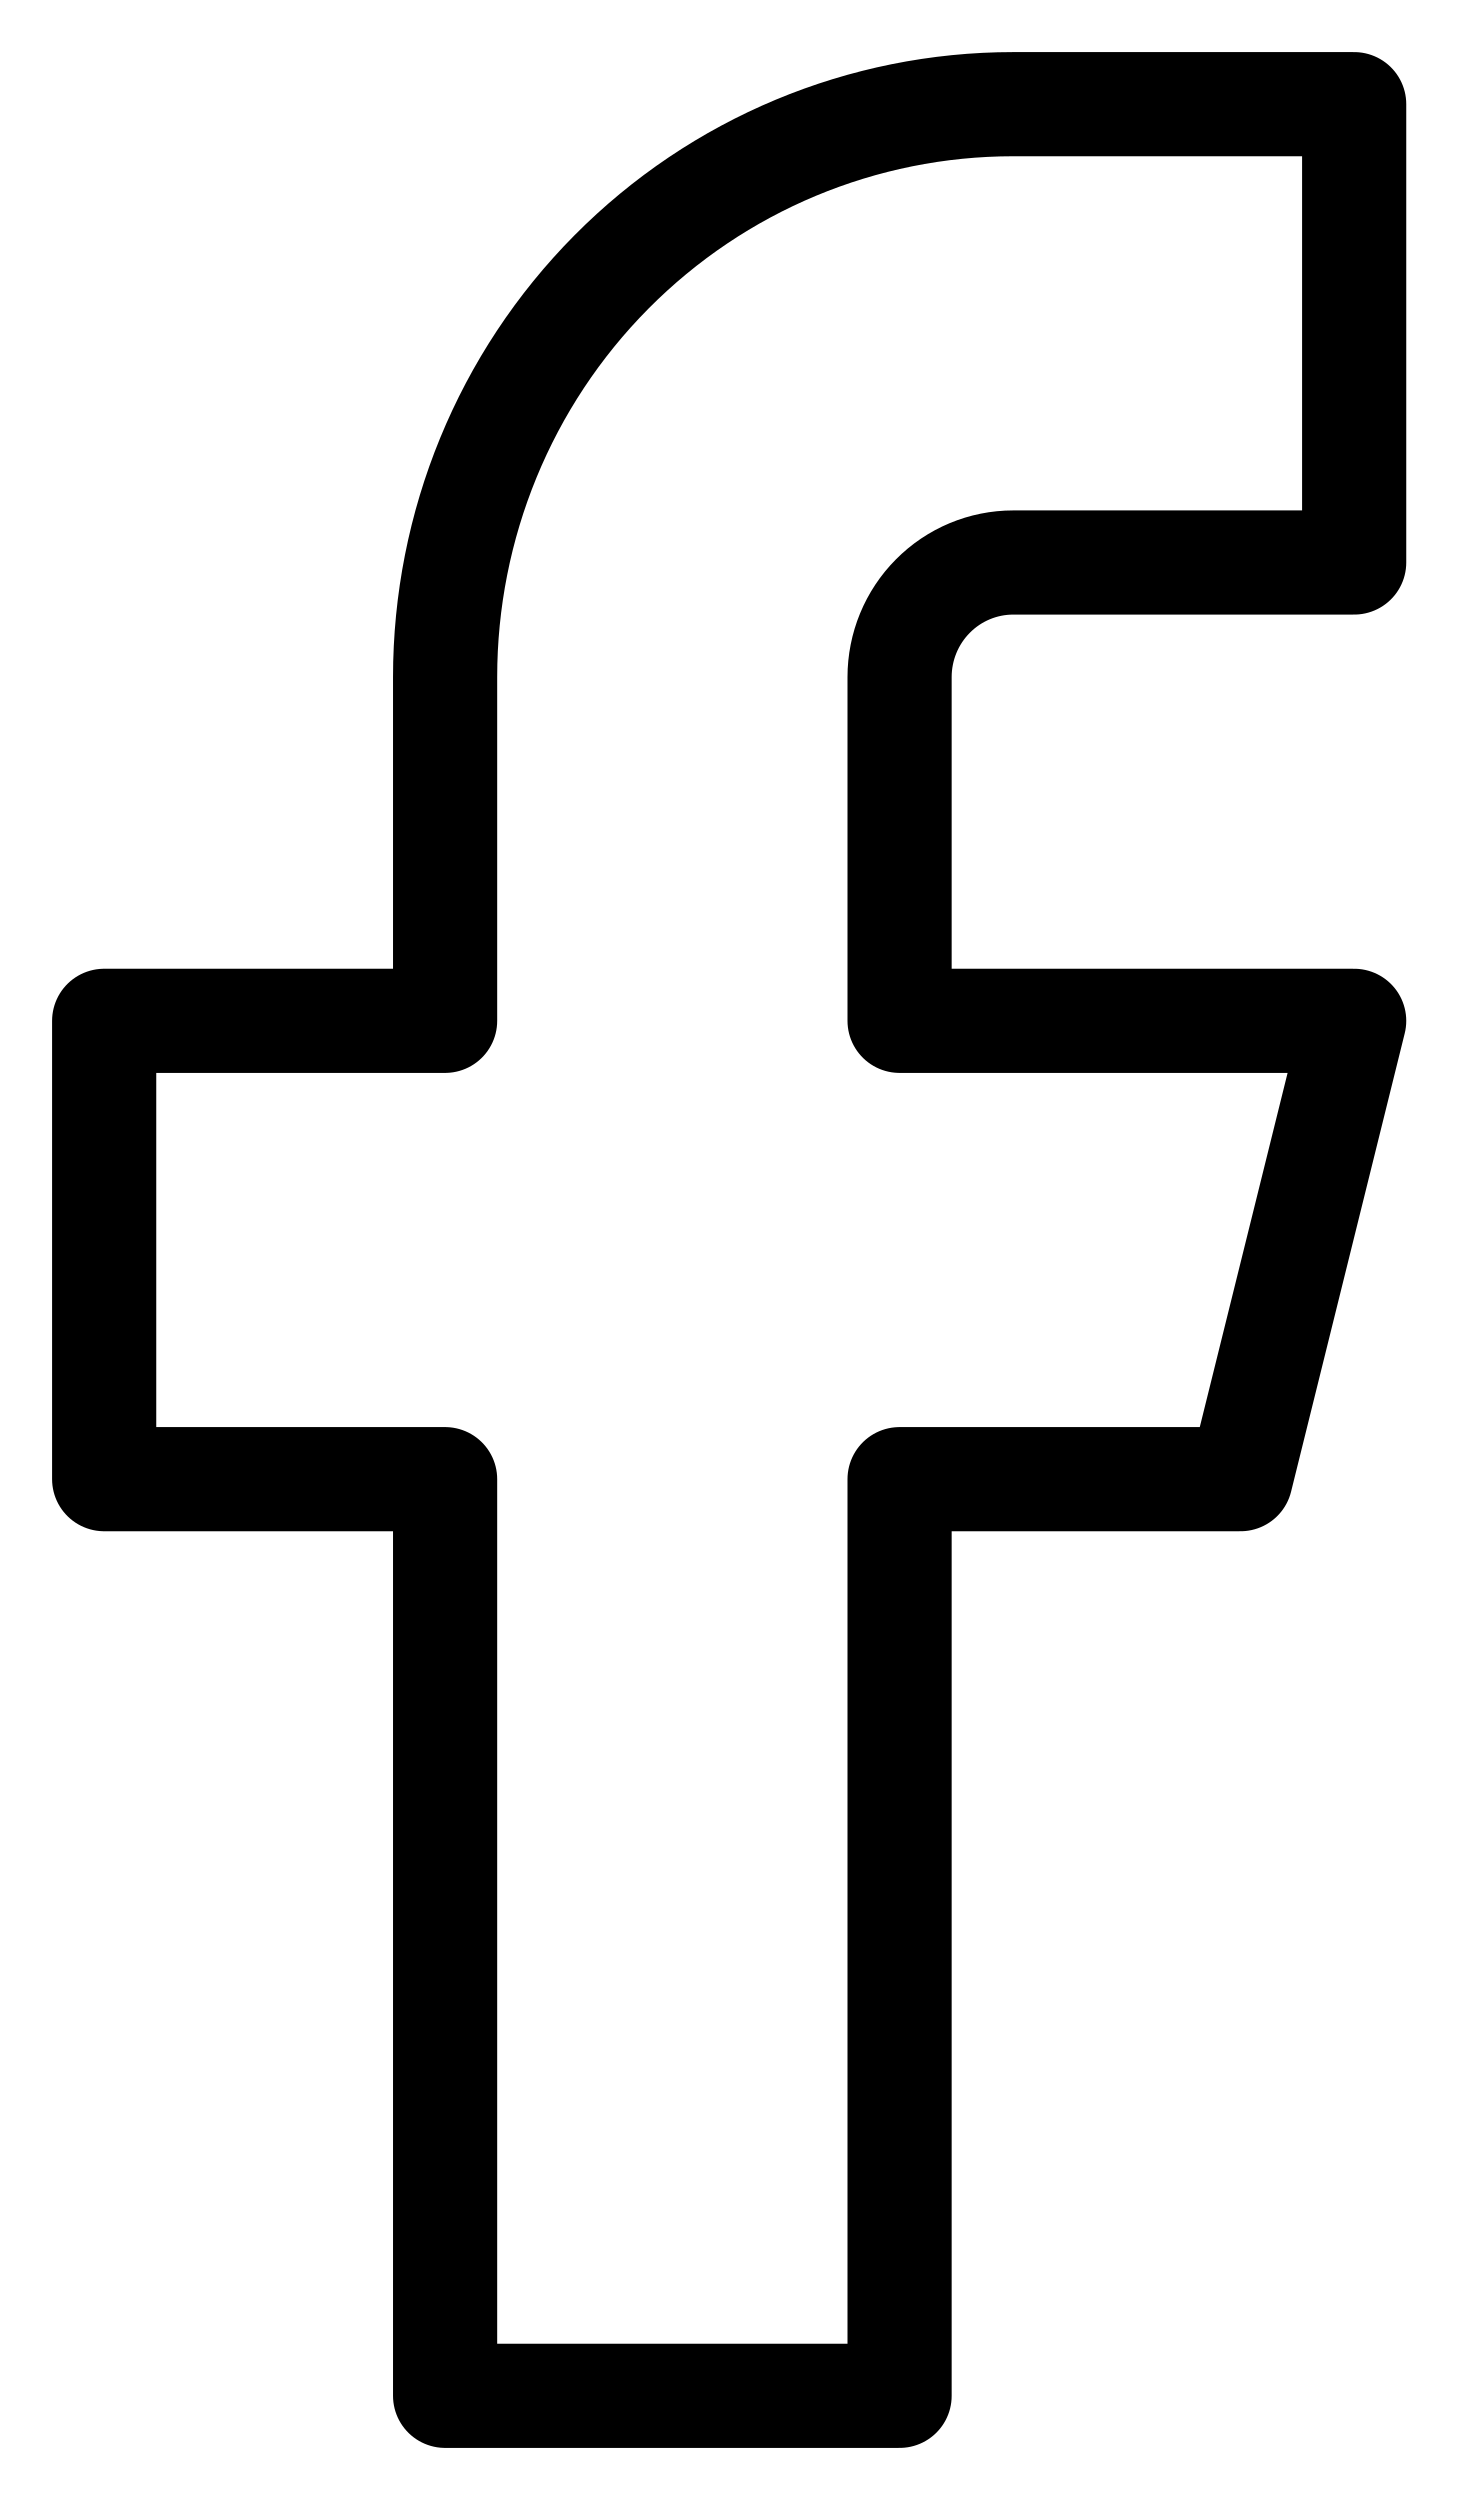
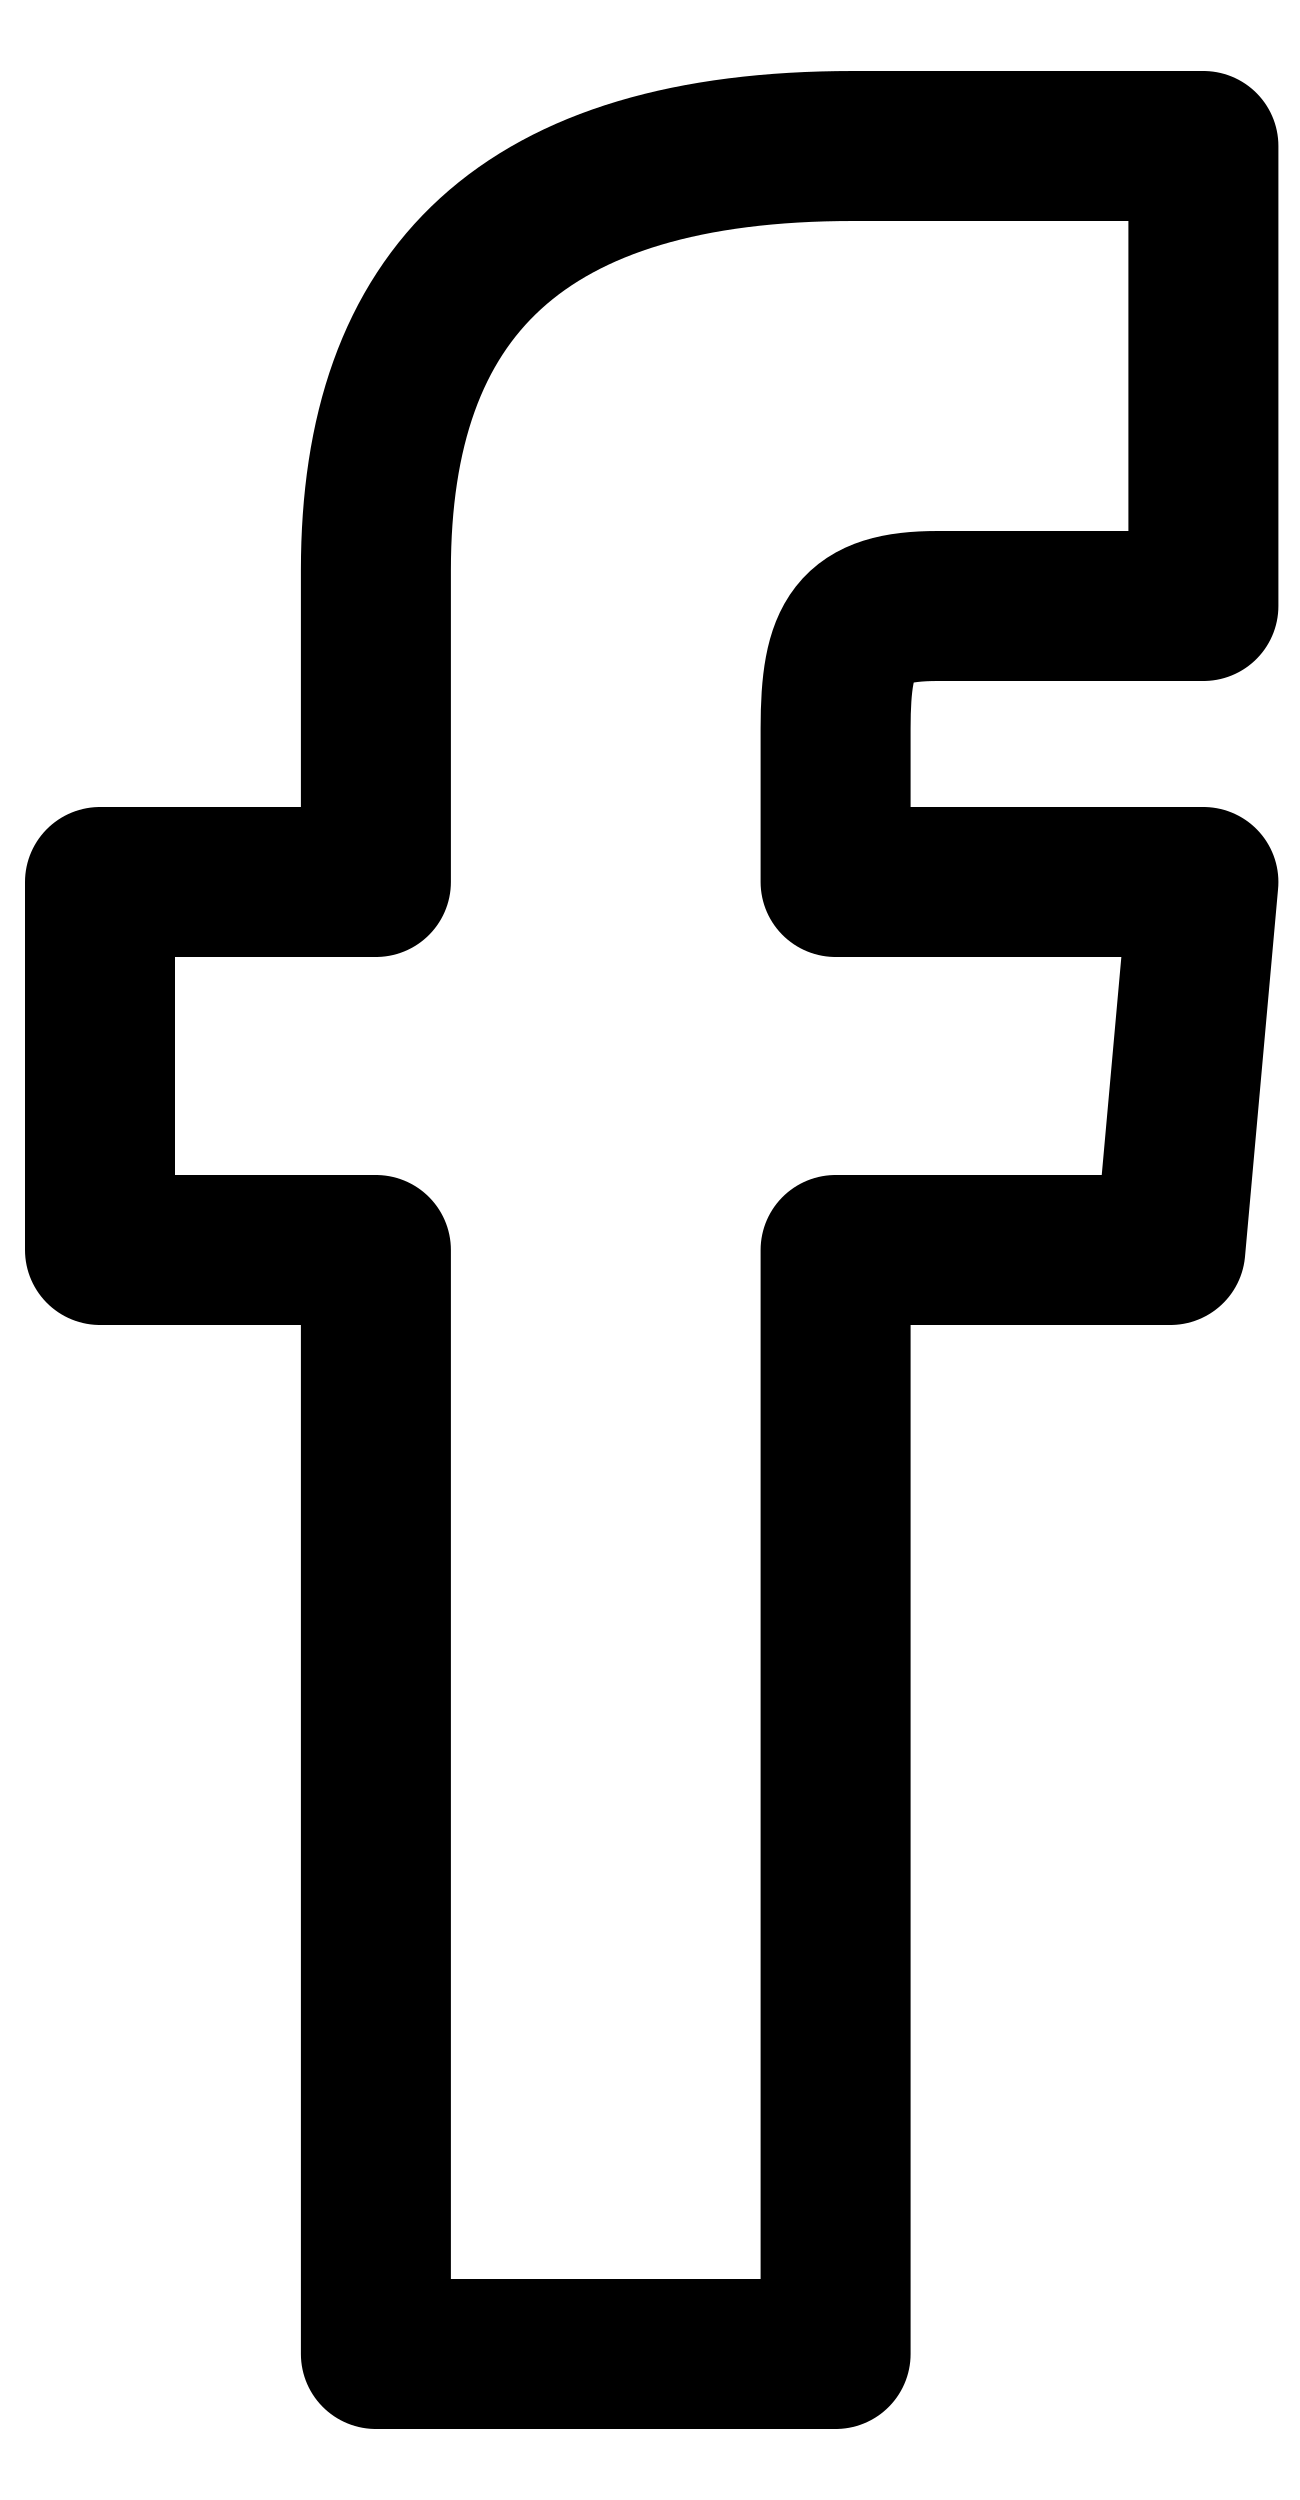
- <svg xmlns="http://www.w3.org/2000/svg" width="14" height="24" viewBox="0 0 14 24" fill="none">
-   <path d="M13 1H9.727C8.281 1 6.893 1.579 5.87 2.611C4.847 3.642 4.273 5.041 4.273 6.5V9.8H1V14.2H4.273V23H8.636V14.2H11.909L13 9.8H8.636V6.5C8.636 6.208 8.751 5.928 8.956 5.722C9.16 5.516 9.438 5.4 9.727 5.4H13V1Z" stroke="black" stroke-linecap="round" stroke-linejoin="round" />
+ <svg xmlns="http://www.w3.org/2000/svg" width="13" height="25" viewBox="0 0 13 25" fill="none">
+   <path d="M3.759 8.82H1V12.5H3.759V23.54H8.356V12.5H11.703L12.034 8.82H8.356V7.284C8.356 6.364 8.531 6.06 9.377 6.06H12.034V1.46H8.531C5.23 1.46 3.759 2.914 3.759 5.701V8.82Z" stroke="black" stroke-width="1.5" stroke-miterlimit="10" stroke-linejoin="round" />
</svg>
